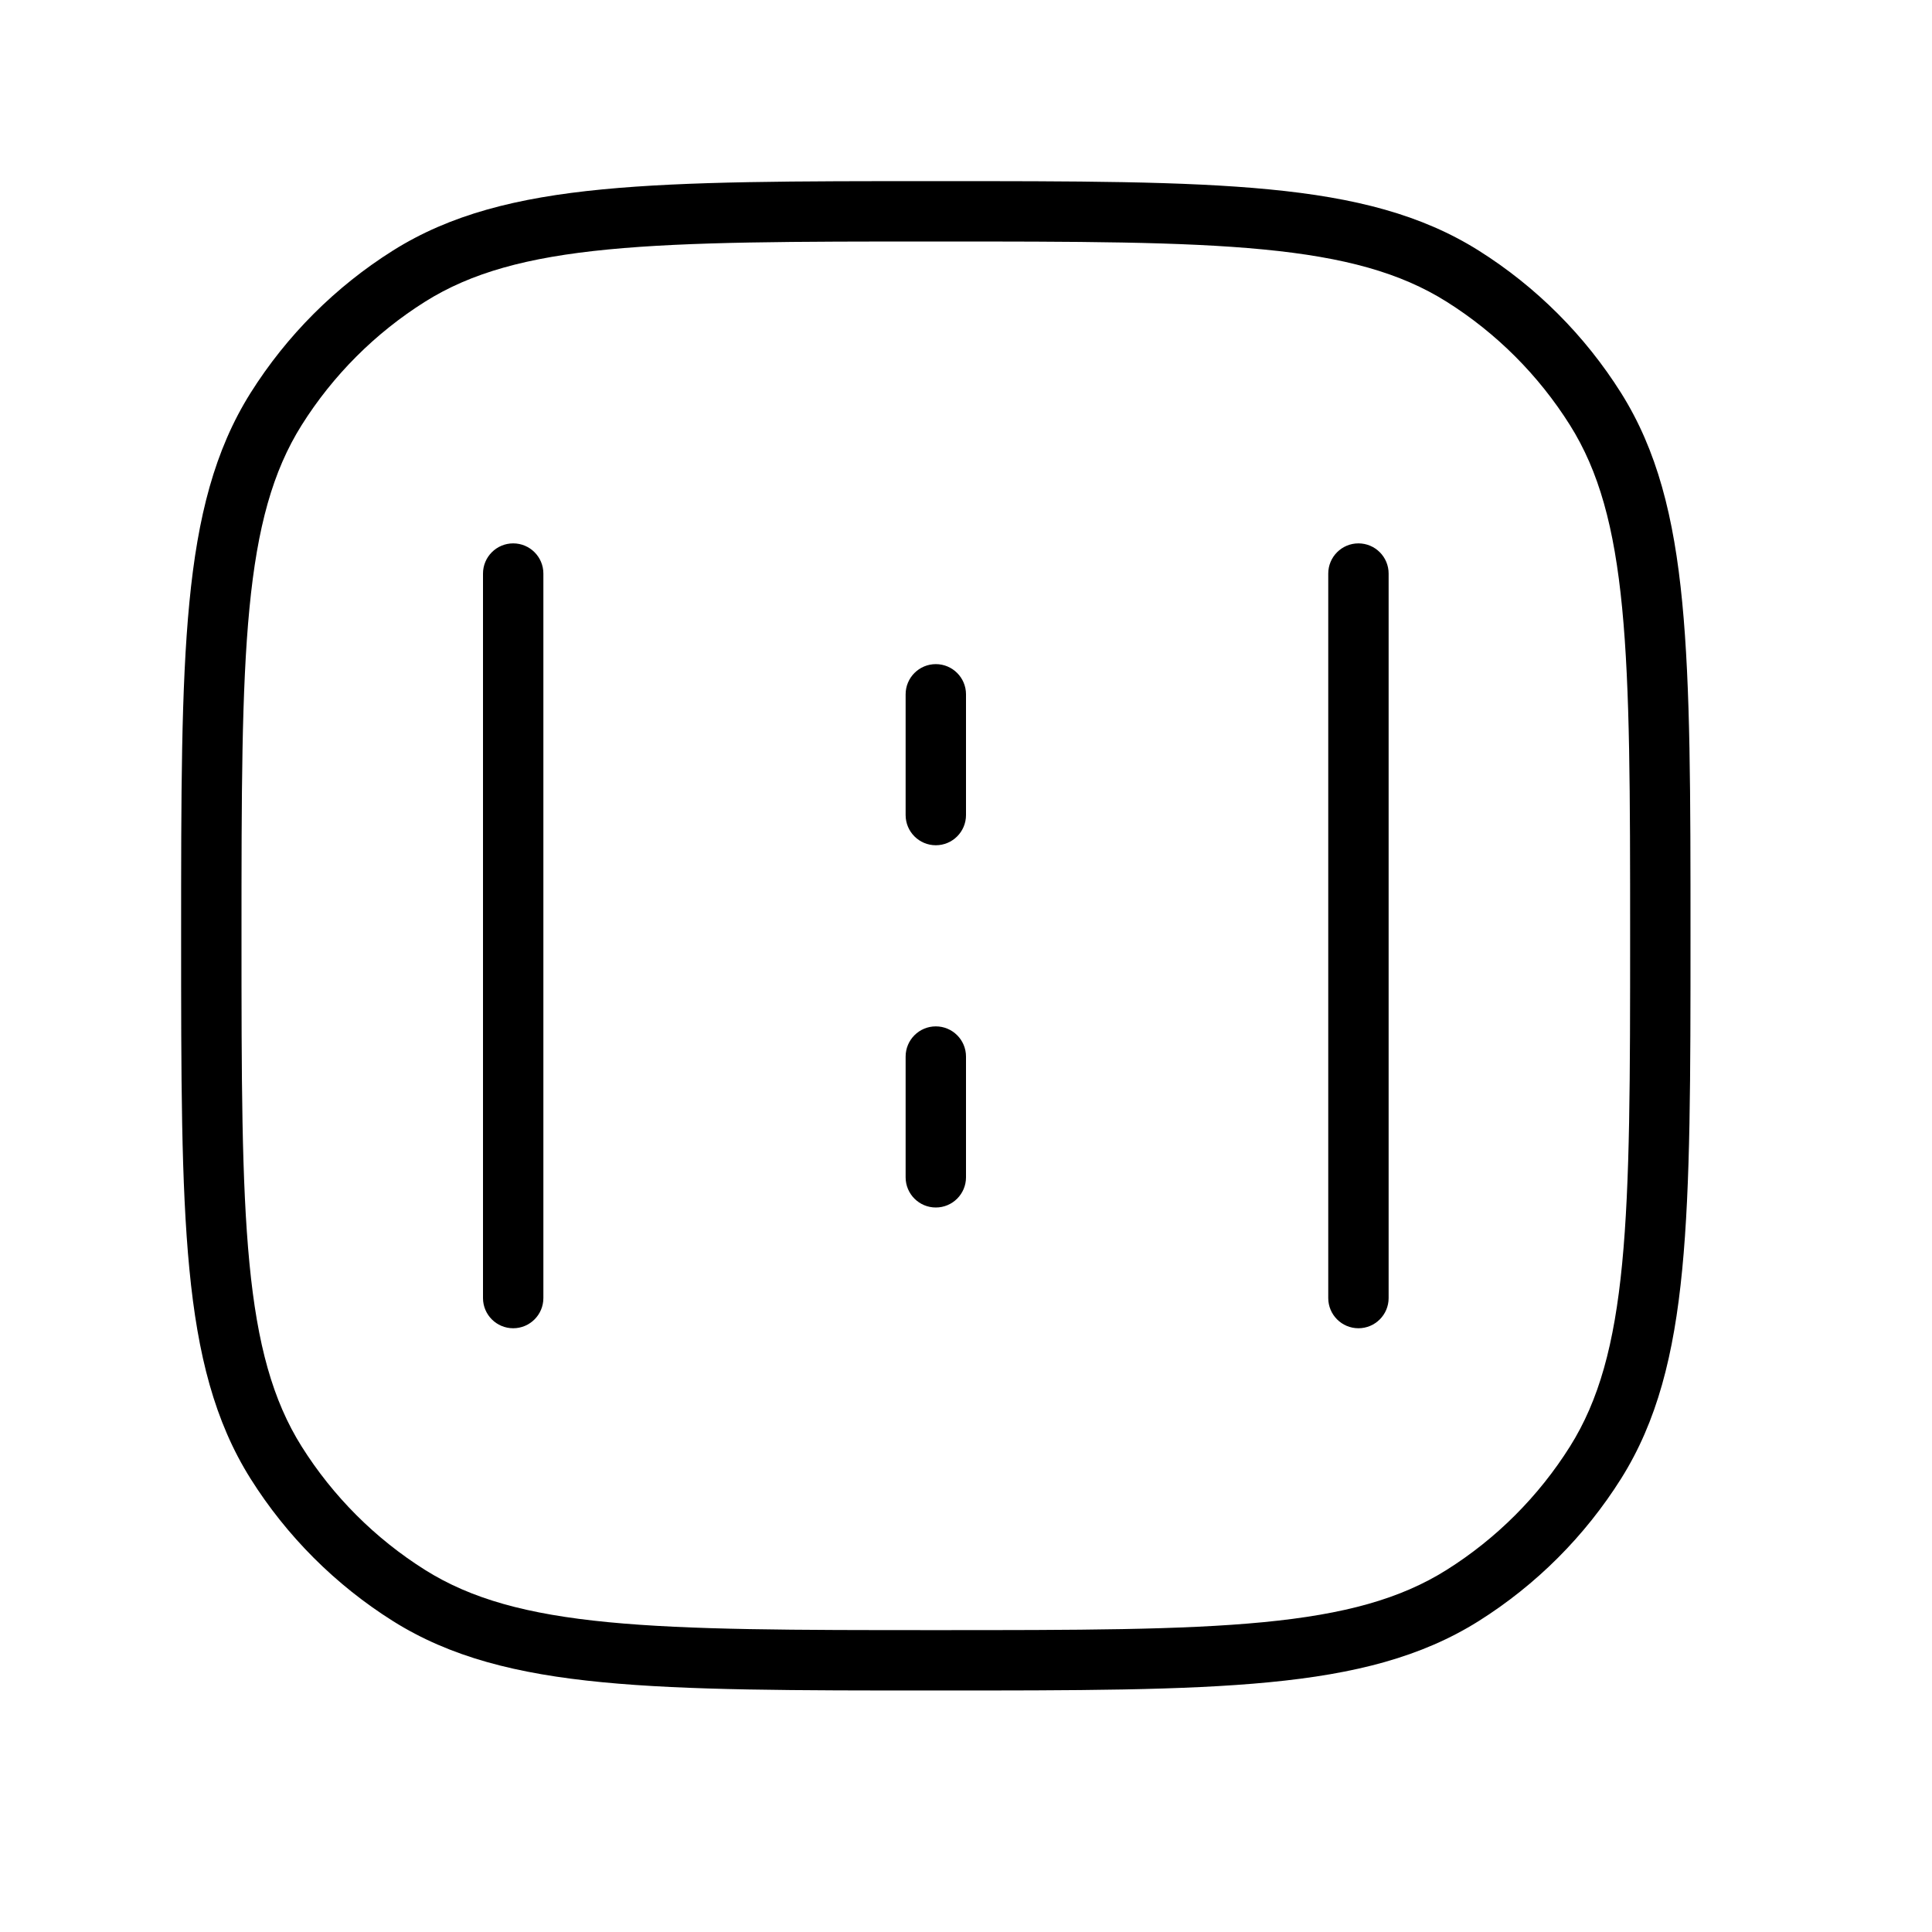
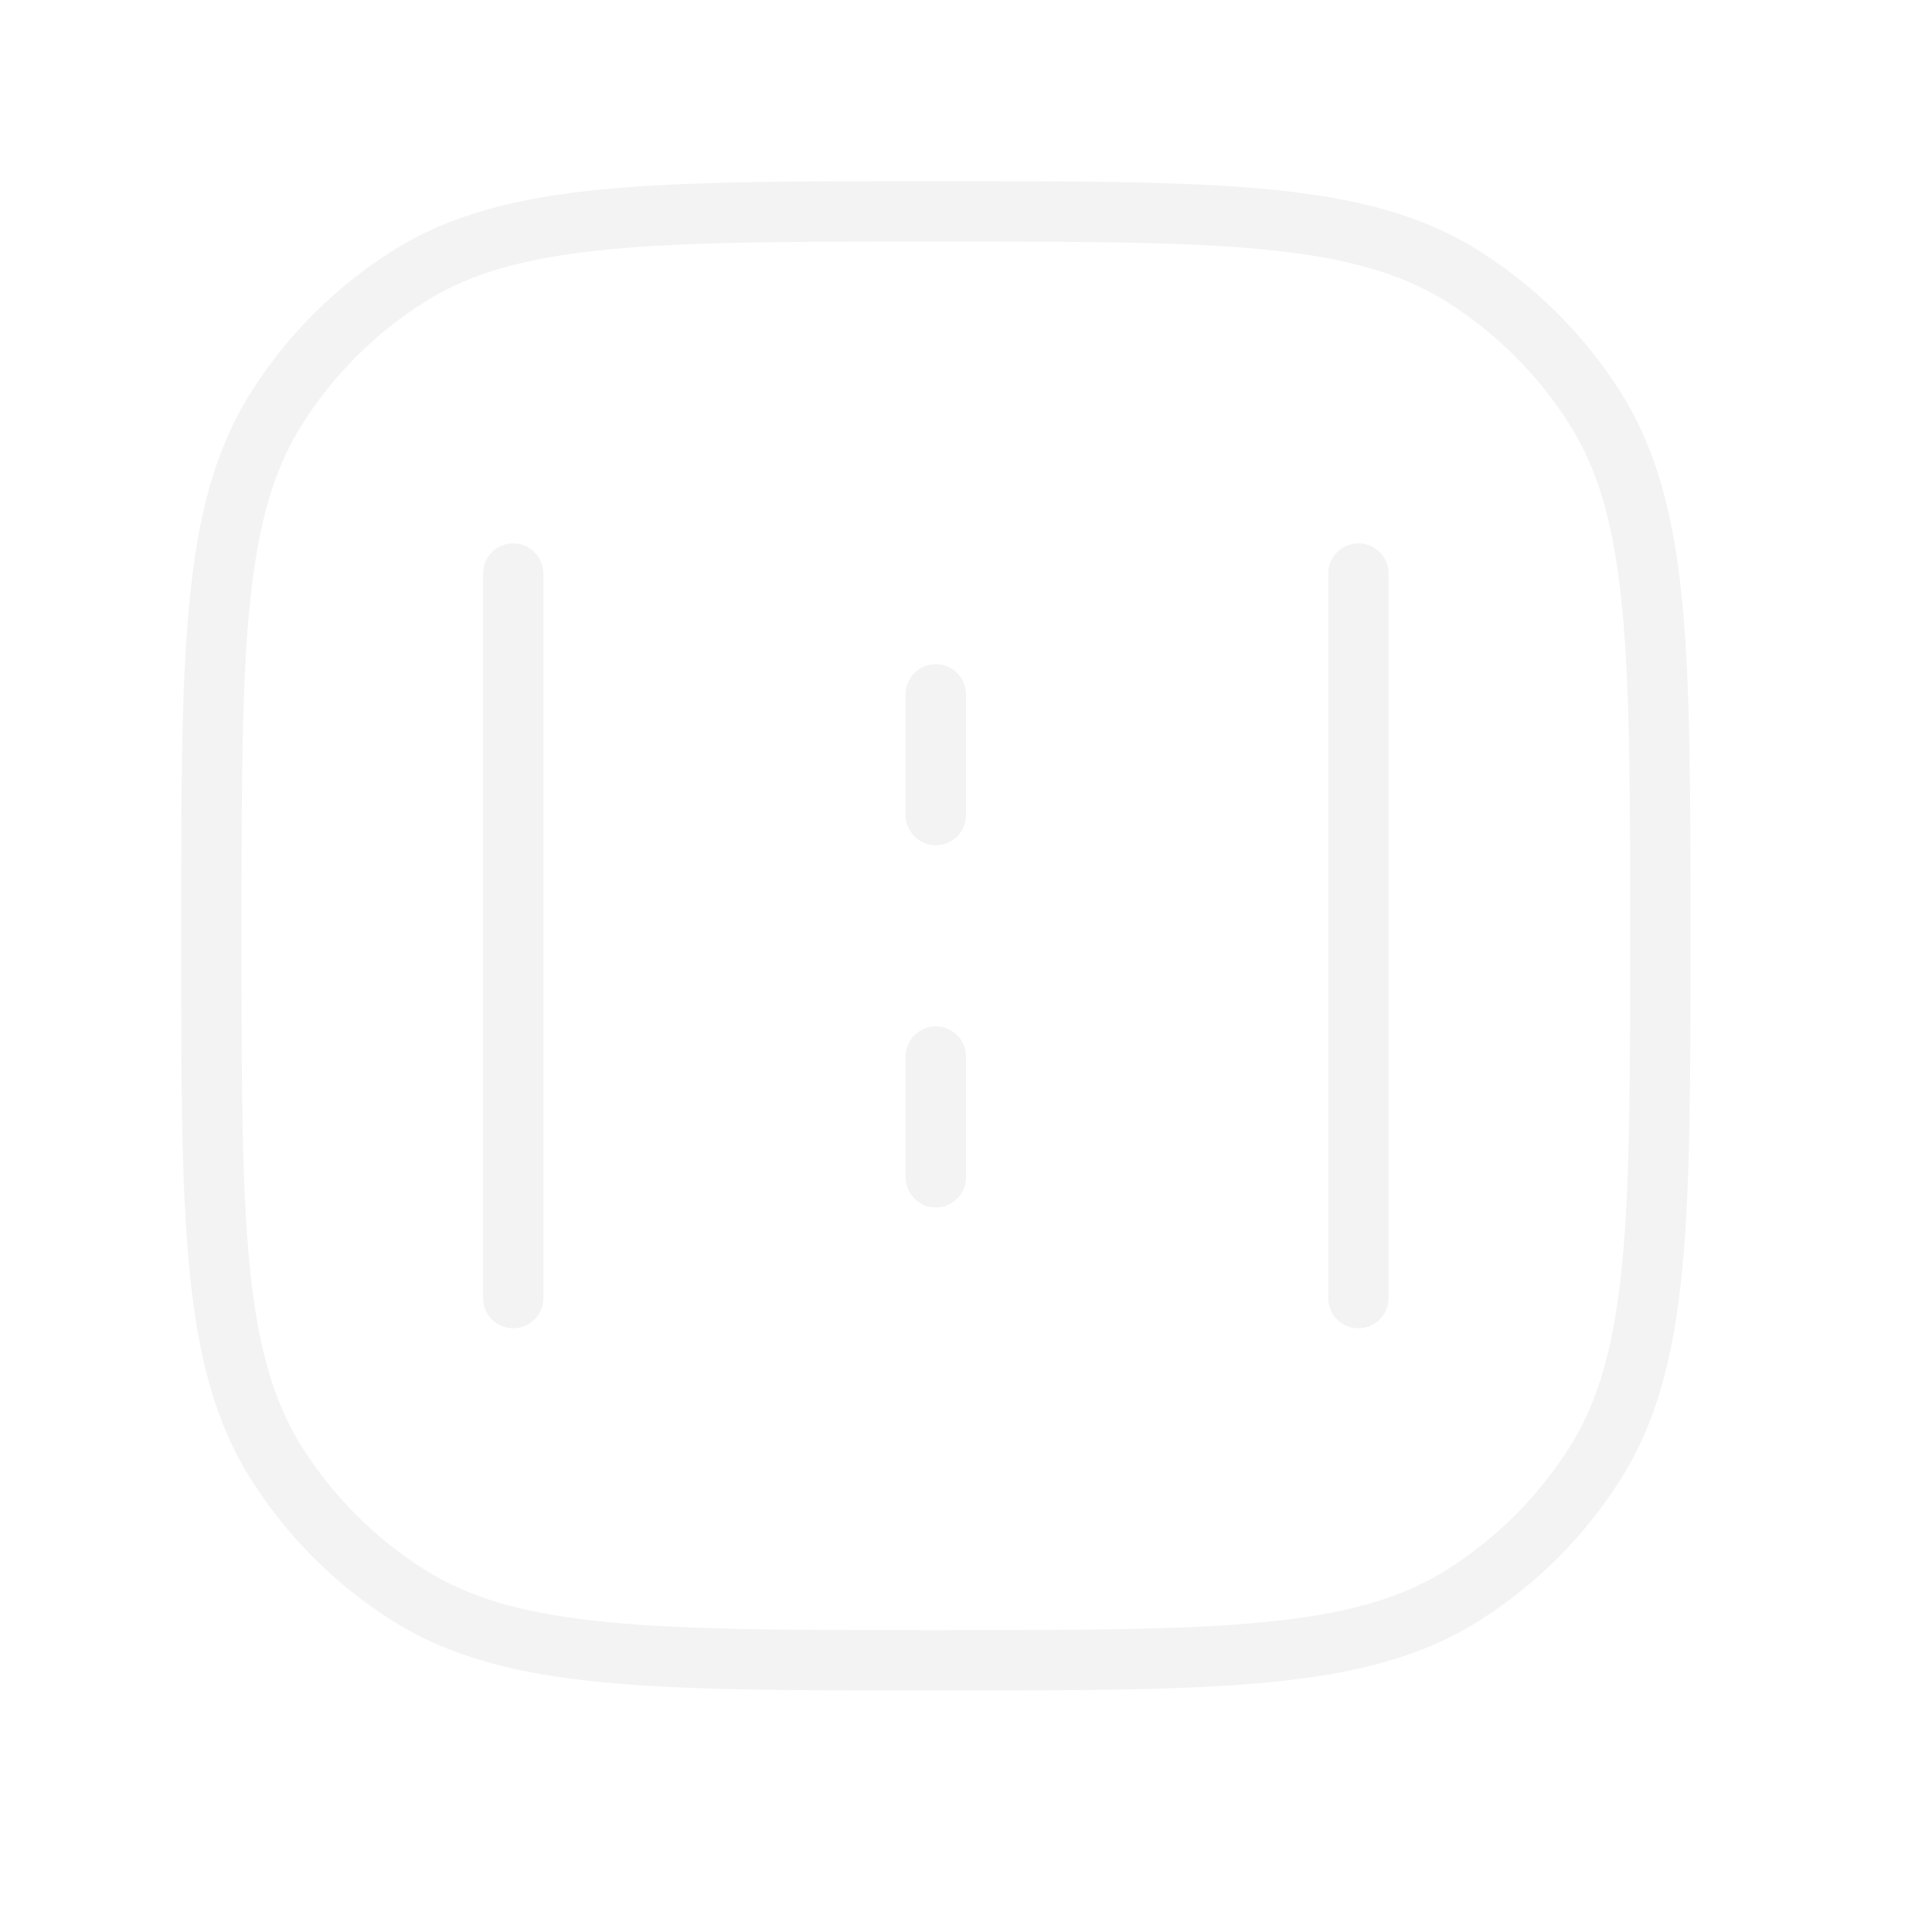
<svg xmlns="http://www.w3.org/2000/svg" width="32" height="32" viewBox="0 0 32 32" fill="none">
-   <path d="M27 15.5C27 13.151 26.999 11.425 26.868 10.072C26.738 8.727 26.482 7.803 26.004 7.042C25.484 6.215 24.785 5.516 23.958 4.996C23.197 4.518 22.273 4.262 20.928 4.132C19.575 4.001 17.849 4 15.5 4C13.151 4 11.425 4.001 10.072 4.132C8.727 4.262 7.803 4.518 7.042 4.996C6.215 5.516 5.516 6.215 4.996 7.042C4.518 7.803 4.262 8.727 4.132 10.072C4.001 11.425 4 13.151 4 15.5C4 17.849 4.001 19.575 4.132 20.928C4.262 22.273 4.518 23.197 4.996 23.958C5.516 24.785 6.215 25.484 7.042 26.004C7.803 26.482 8.727 26.738 10.072 26.868C11.425 26.999 13.151 27 15.5 27C17.849 27 19.575 26.999 20.928 26.868C22.273 26.738 23.197 26.482 23.958 26.004C24.785 25.484 25.484 24.785 26.004 23.958C26.482 23.197 26.738 22.273 26.868 20.928C26.999 19.575 27 17.849 27 15.5ZM28 15.5C28 17.829 28 19.612 27.863 21.024C27.726 22.445 27.445 23.544 26.851 24.49C26.251 25.444 25.444 26.251 24.49 26.851C23.544 27.445 22.445 27.726 21.024 27.863C19.612 28 17.829 28 15.5 28C13.171 28 11.388 28 9.976 27.863C8.555 27.726 7.456 27.445 6.51 26.851C5.556 26.251 4.749 25.444 4.149 24.49C3.555 23.544 3.274 22.445 3.137 21.024C3 19.612 3 17.829 3 15.5C3 13.171 3 11.388 3.137 9.976C3.274 8.555 3.555 7.456 4.149 6.51C4.749 5.556 5.556 4.749 6.51 4.149C7.456 3.555 8.555 3.274 9.976 3.137C11.388 3 13.171 3 15.5 3C17.829 3 19.612 3 21.024 3.137C22.445 3.274 23.544 3.555 24.49 4.149C25.444 4.749 26.251 5.556 26.851 6.51C27.445 7.456 27.726 8.555 27.863 9.976C28 11.388 28 13.171 28 15.5Z" fill="currentColor" />
-   <path d="M8 9.5V21.5C8 21.776 8.224 22 8.5 22C8.776 22 9 21.776 9 21.5V9.5C9 9.224 8.776 9 8.5 9C8.224 9 8 9.224 8 9.5Z" fill="currentColor" />
-   <path d="M22 9.5V21.5C22 21.776 22.224 22 22.5 22C22.776 22 23 21.776 23 21.5V9.5C23 9.224 22.776 9 22.5 9C22.224 9 22 9.224 22 9.5Z" fill="currentColor" />
-   <path d="M15 17.5V19.5C15 19.776 15.224 20 15.5 20C15.776 20 16 19.776 16 19.5V17.5C16 17.224 15.776 17 15.5 17C15.224 17 15 17.224 15 17.5Z" fill="currentColor" />
-   <path d="M15 11.5V13.5C15 13.776 15.224 14 15.5 14C15.776 14 16 13.776 16 13.5V11.5C16 11.224 15.776 11 15.5 11C15.224 11 15 11.224 15 11.5Z" fill="currentColor" />
+   <path d="M15.5 3C17.829 3 19.612 3 21.024 3.137C22.445 3.274 23.544 3.555 24.49 4.149C25.444 4.749 26.251 5.556 26.851 6.51C27.445 7.456 27.726 8.555 27.863 9.976C28 11.388 28 13.171 28 15.5C28 17.829 28 19.612 27.863 21.024C27.726 22.445 27.445 23.544 26.851 24.49C26.251 25.444 25.444 26.251 24.49 26.851C23.544 27.445 22.445 27.726 21.024 27.863C19.612 28 17.829 28 15.5 28C13.171 28 11.388 28 9.976 27.863C8.555 27.726 7.456 27.445 6.51 26.851C5.556 26.251 4.749 25.444 4.149 24.49C3.555 23.544 3.274 22.445 3.137 21.024C3 19.612 3 17.829 3 15.5C3 13.171 3 11.388 3.137 9.976C3.274 8.555 3.555 7.456 4.149 6.51C4.749 5.556 5.556 4.749 6.51 4.149C7.456 3.555 8.555 3.274 9.976 3.137C11.388 3 13.171 3 15.5 3ZM15.5 4C13.151 4 11.425 4.001 10.072 4.132C8.727 4.262 7.803 4.518 7.042 4.996C6.215 5.516 5.516 6.215 4.996 7.042C4.518 7.803 4.262 8.727 4.132 10.072C4.001 11.425 4 13.151 4 15.5C4 17.849 4.001 19.575 4.132 20.928C4.262 22.273 4.518 23.197 4.996 23.958C5.516 24.785 6.215 25.484 7.042 26.004C7.803 26.482 8.727 26.738 10.072 26.868C11.425 26.999 13.151 27 15.5 27C17.849 27 19.575 26.999 20.928 26.868C22.273 26.738 23.197 26.482 23.958 26.004C24.785 25.484 25.484 24.785 26.004 23.958C26.482 23.197 26.738 22.273 26.868 20.928C26.999 19.575 27 17.849 27 15.5C27 13.151 26.999 11.425 26.868 10.072C26.738 8.727 26.482 7.803 26.004 7.042C25.484 6.215 24.785 5.516 23.958 4.996C23.197 4.518 22.273 4.262 20.928 4.132C19.575 4.001 17.849 4 15.5 4ZM8.5 9C8.776 9 9 9.224 9 9.5V21.5C9 21.776 8.776 22 8.5 22C8.224 22 8 21.776 8 21.5V9.5C8 9.224 8.224 9 8.5 9ZM22.5 9C22.776 9 23 9.224 23 9.5V21.5C23 21.776 22.776 22 22.5 22C22.224 22 22 21.776 22 21.5V9.5C22 9.224 22.224 9 22.5 9ZM15.5 17C15.776 17 16 17.224 16 17.5V19.5C16 19.776 15.776 20 15.5 20C15.224 20 15 19.776 15 19.5V17.5C15 17.224 15.224 17 15.5 17ZM15.5 11C15.776 11 16 11.224 16 11.5V13.5C16 13.776 15.776 14 15.5 14C15.224 14 15 13.776 15 13.5V11.5C15 11.224 15.224 11 15.5 11Z" fill="#F3F3F4" />
</svg>
